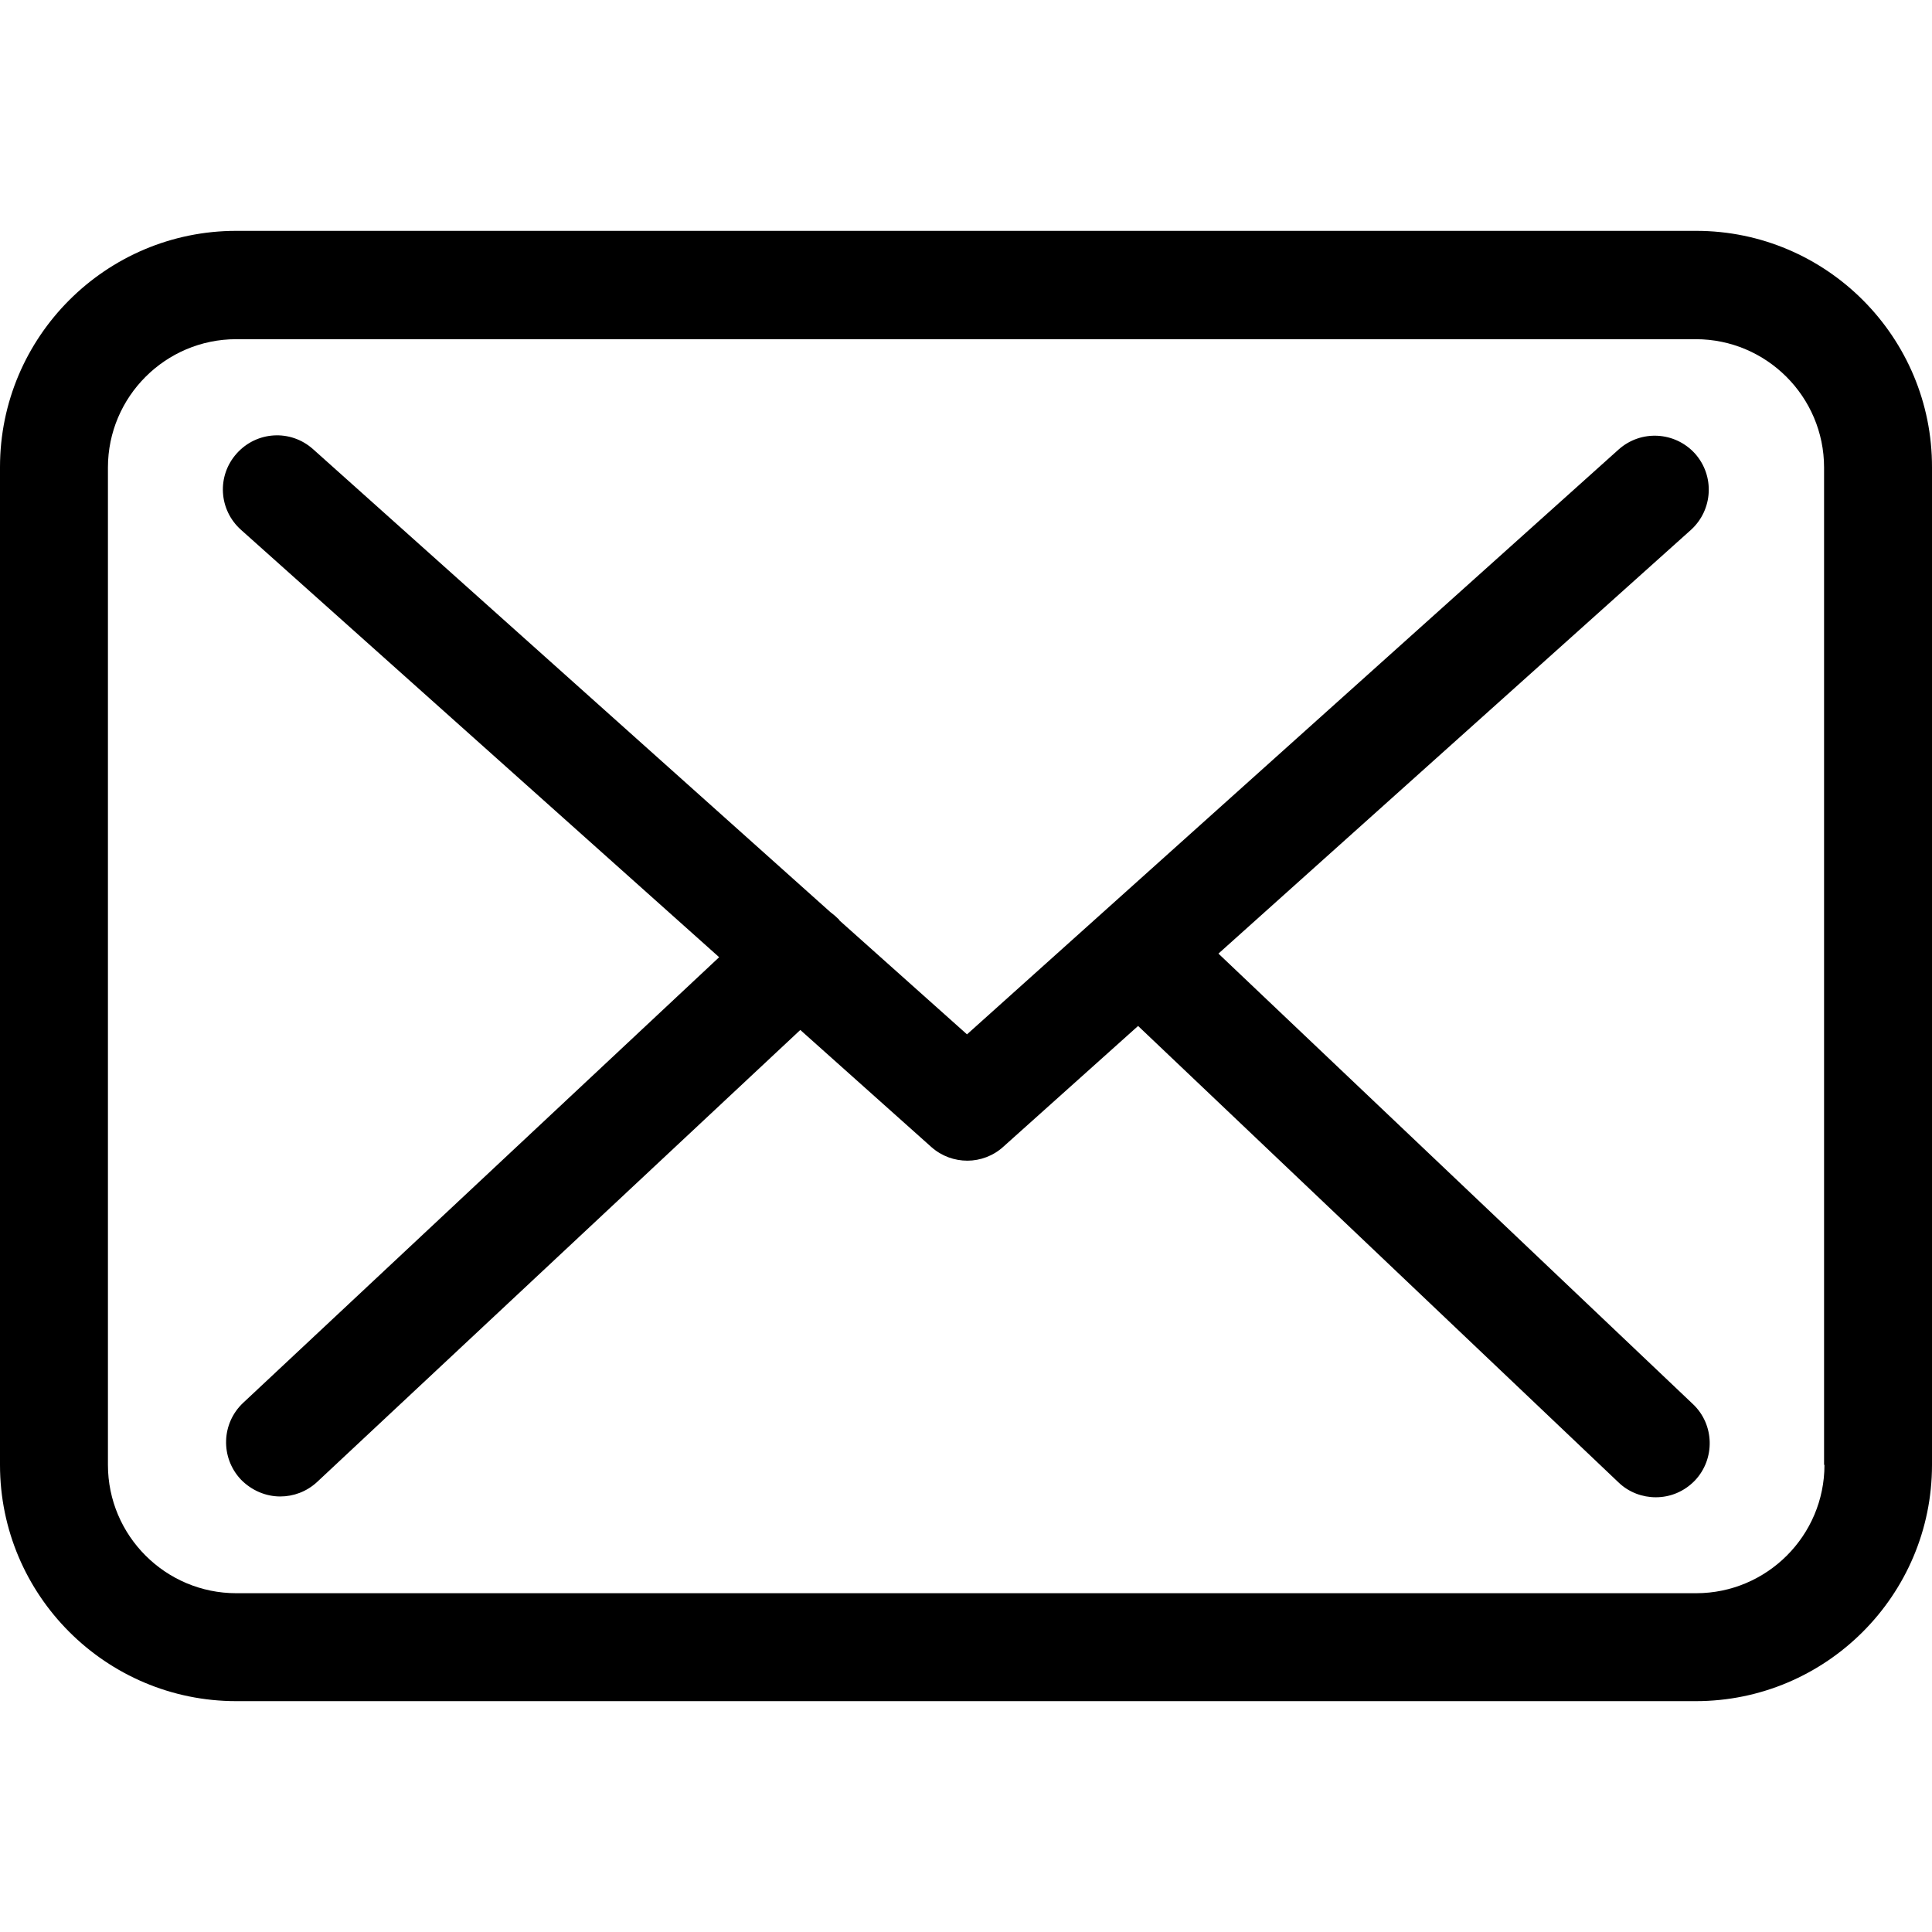
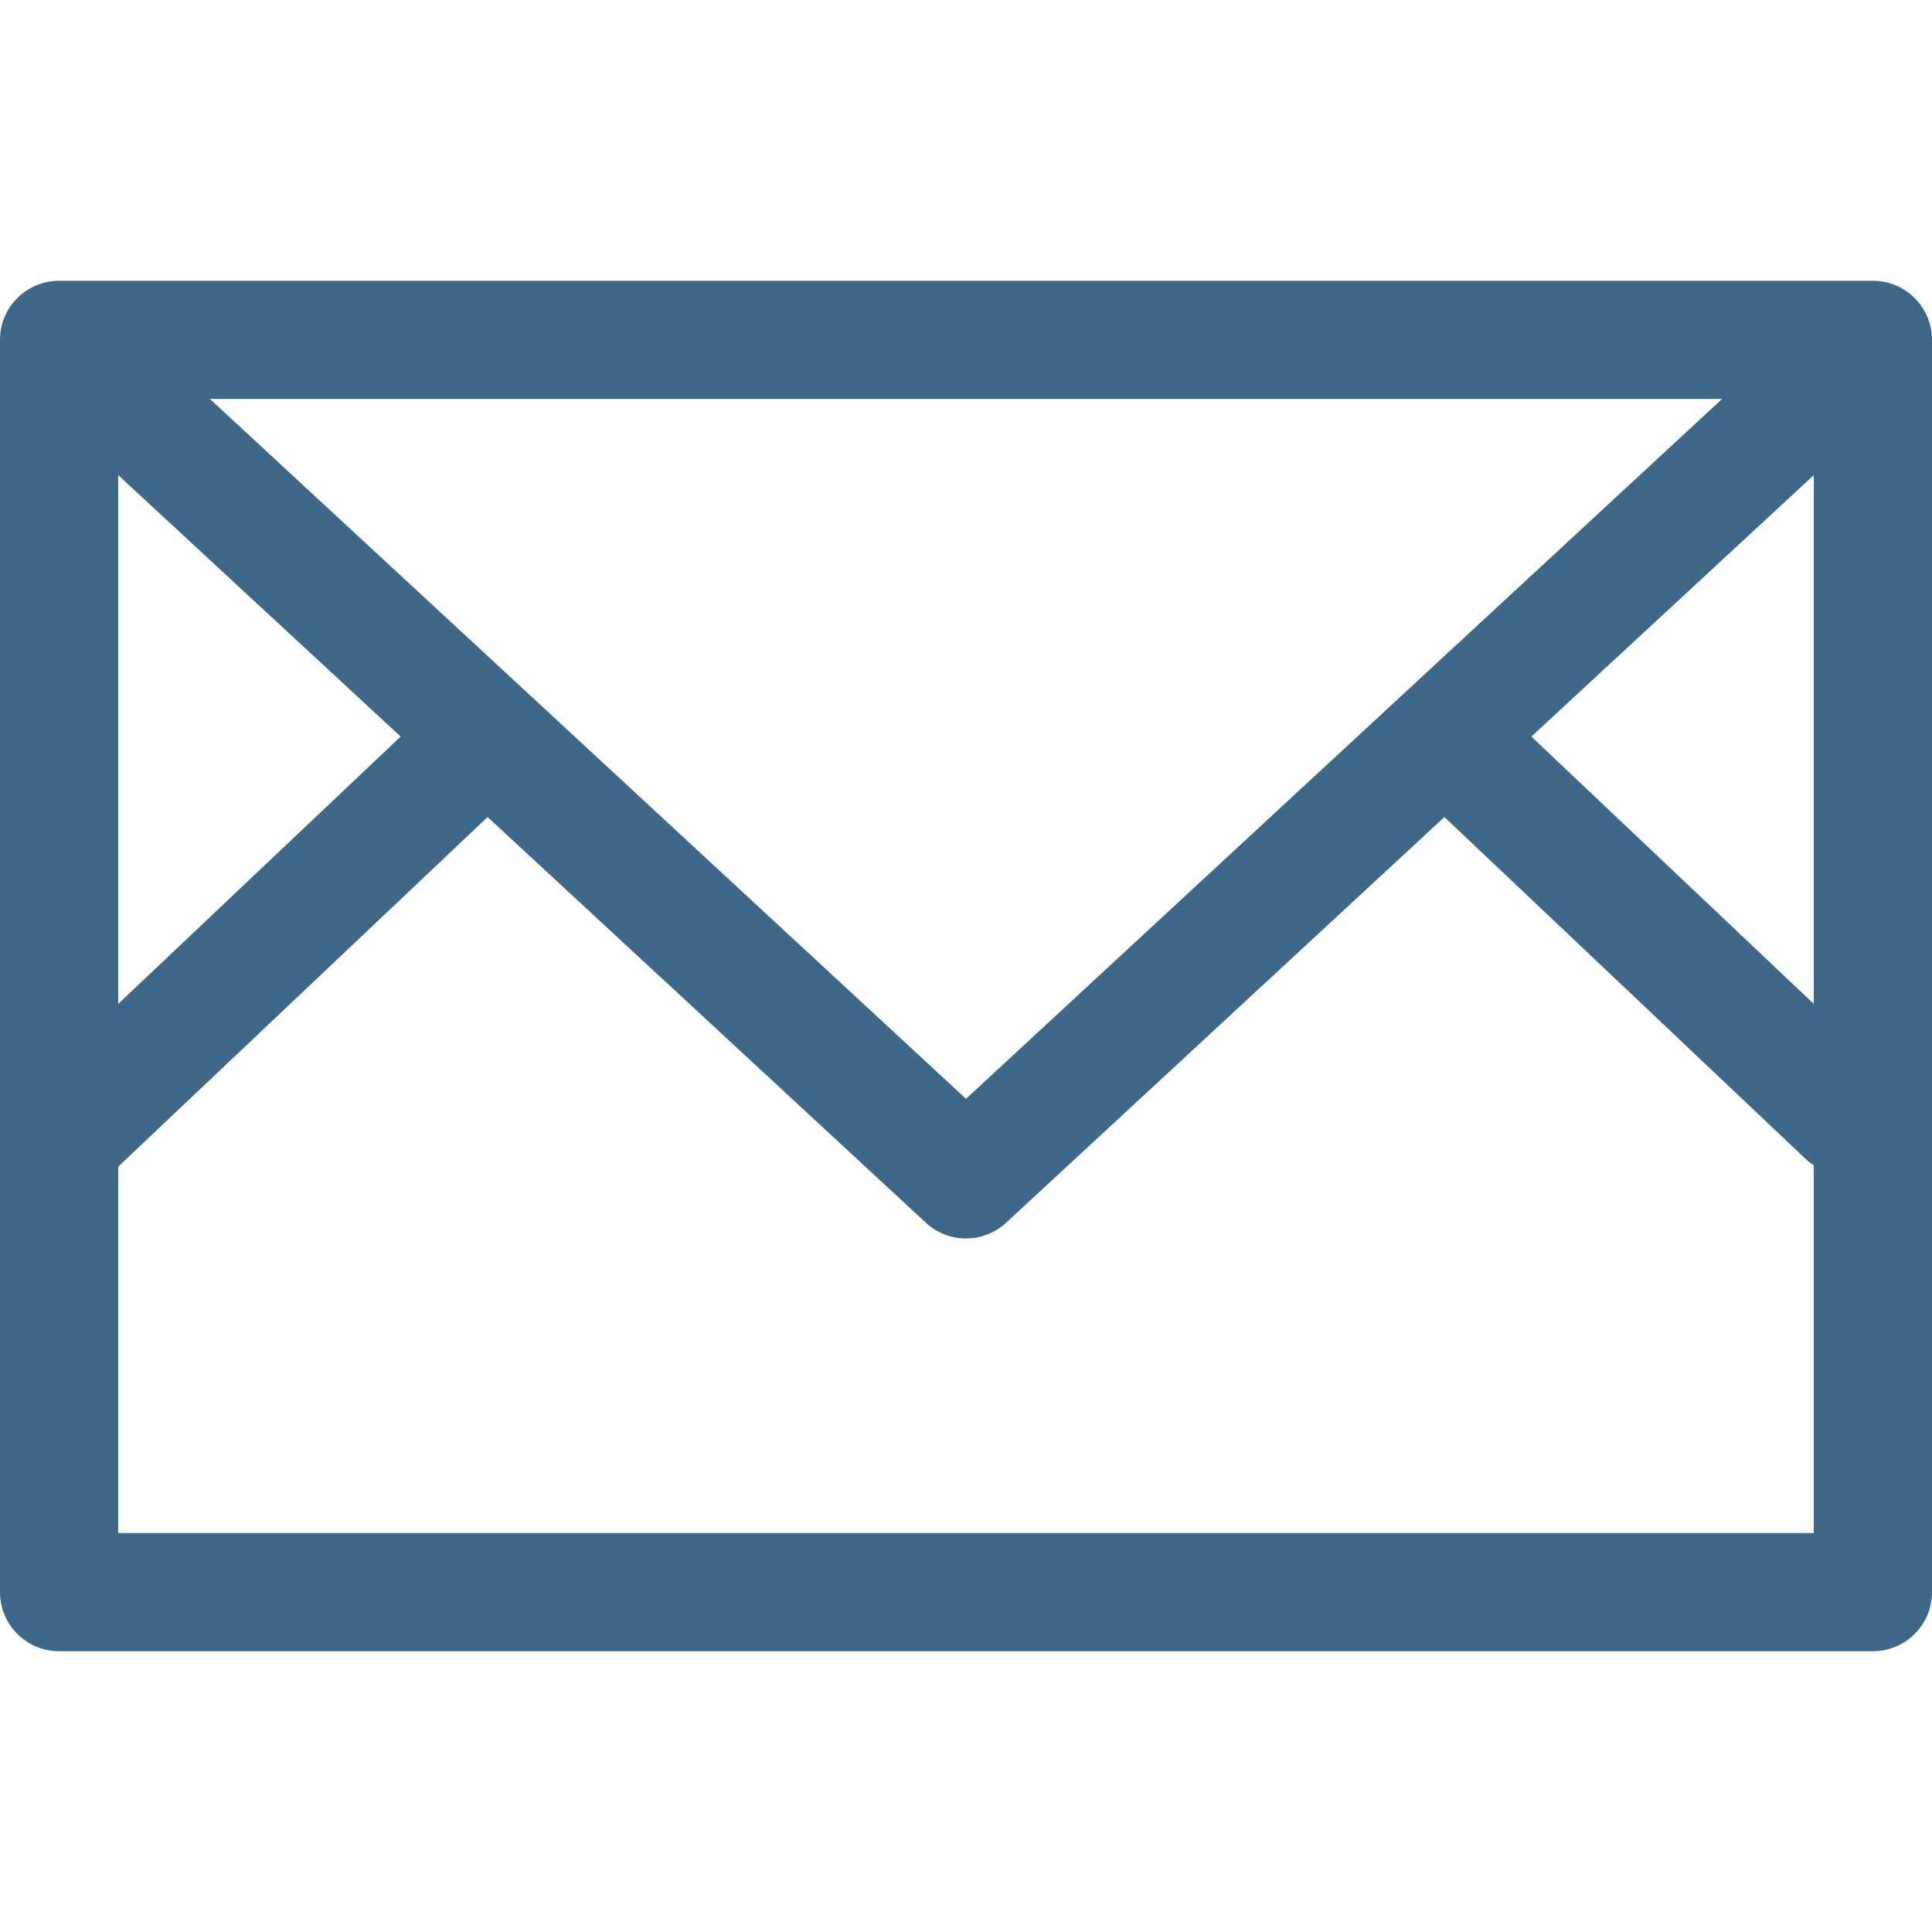
- <svg xmlns="http://www.w3.org/2000/svg" version="1.1" id="Capa_1" x="0px" y="0px" viewBox="0 0 483.3 483.3" style="enable-background:new 0 0 483.3 483.3;" xml:space="preserve">
-   <g>
-     <g>
-       <path d="M424.3,57.75H59.1c-32.6,0-59.1,26.5-59.1,59.1v249.6c0,32.6,26.5,59.1,59.1,59.1h365.1c32.6,0,59.1-26.5,59.1-59.1    v-249.5C483.4,84.35,456.9,57.75,424.3,57.75z M456.4,366.45c0,17.7-14.4,32.1-32.1,32.1H59.1c-17.7,0-32.1-14.4-32.1-32.1v-249.5    c0-17.7,14.4-32.1,32.1-32.1h365.1c17.7,0,32.1,14.4,32.1,32.1v249.5H456.4z" />
-       <path d="M304.8,238.55l118.2-106c5.5-5,6-13.5,1-19.1c-5-5.5-13.5-6-19.1-1l-163,146.3l-31.8-28.4c-0.1-0.1-0.2-0.2-0.2-0.3    c-0.7-0.7-1.4-1.3-2.2-1.9L78.3,112.35c-5.6-5-14.1-4.5-19.1,1.1c-5,5.6-4.5,14.1,1.1,19.1l119.6,106.9L60.8,350.95    c-5.4,5.1-5.7,13.6-0.6,19.1c2.7,2.8,6.3,4.3,9.9,4.3c3.3,0,6.6-1.2,9.2-3.6l120.9-113.1l32.8,29.3c2.6,2.3,5.8,3.4,9,3.4    c3.2,0,6.5-1.2,9-3.5l33.7-30.2l120.2,114.2c2.6,2.5,6,3.7,9.3,3.7c3.6,0,7.1-1.4,9.8-4.2c5.1-5.4,4.9-14-0.5-19.1L304.8,238.55z" />
-     </g>
-   </g>
+ <svg xmlns="http://www.w3.org/2000/svg" version="1.1" id="Capa_1" x="0px" y="0px" viewBox="0 0 392.276 392.276" style="enable-background:new 0 0 392.276 392.276;" xml:space="preserve">
+   <path style="fill:#3D6889;" d="M380.276,57.011H12c-6.627,0-12,5.373-12,12v254.255c0,6.627,5.373,12,12,12h368.276  c6.627,0,12-5.373,12-12V69.011C392.276,62.384,386.904,57.011,380.276,57.011z M24,96.471l57.35,53.085L24,203.836V96.471z   M42.629,81.011h307.017L196.138,223.105L42.629,81.011z M368.276,96.47v107.364l-57.35-54.279L368.276,96.47z M24,311.266v-74.385  l75.001-70.986l88.986,82.369c2.3,2.129,5.226,3.193,8.151,3.193c2.926,0,5.852-1.064,8.151-3.193l88.986-82.369l73.279,69.355  c0.54,0.512,1.12,0.957,1.722,1.349v74.667H24z" />
  <g>
</g>
  <g>
</g>
  <g>
</g>
  <g>
</g>
  <g>
</g>
  <g>
</g>
  <g>
</g>
  <g>
</g>
  <g>
</g>
  <g>
</g>
  <g>
</g>
  <g>
</g>
  <g>
</g>
  <g>
</g>
  <g>
</g>
</svg>
